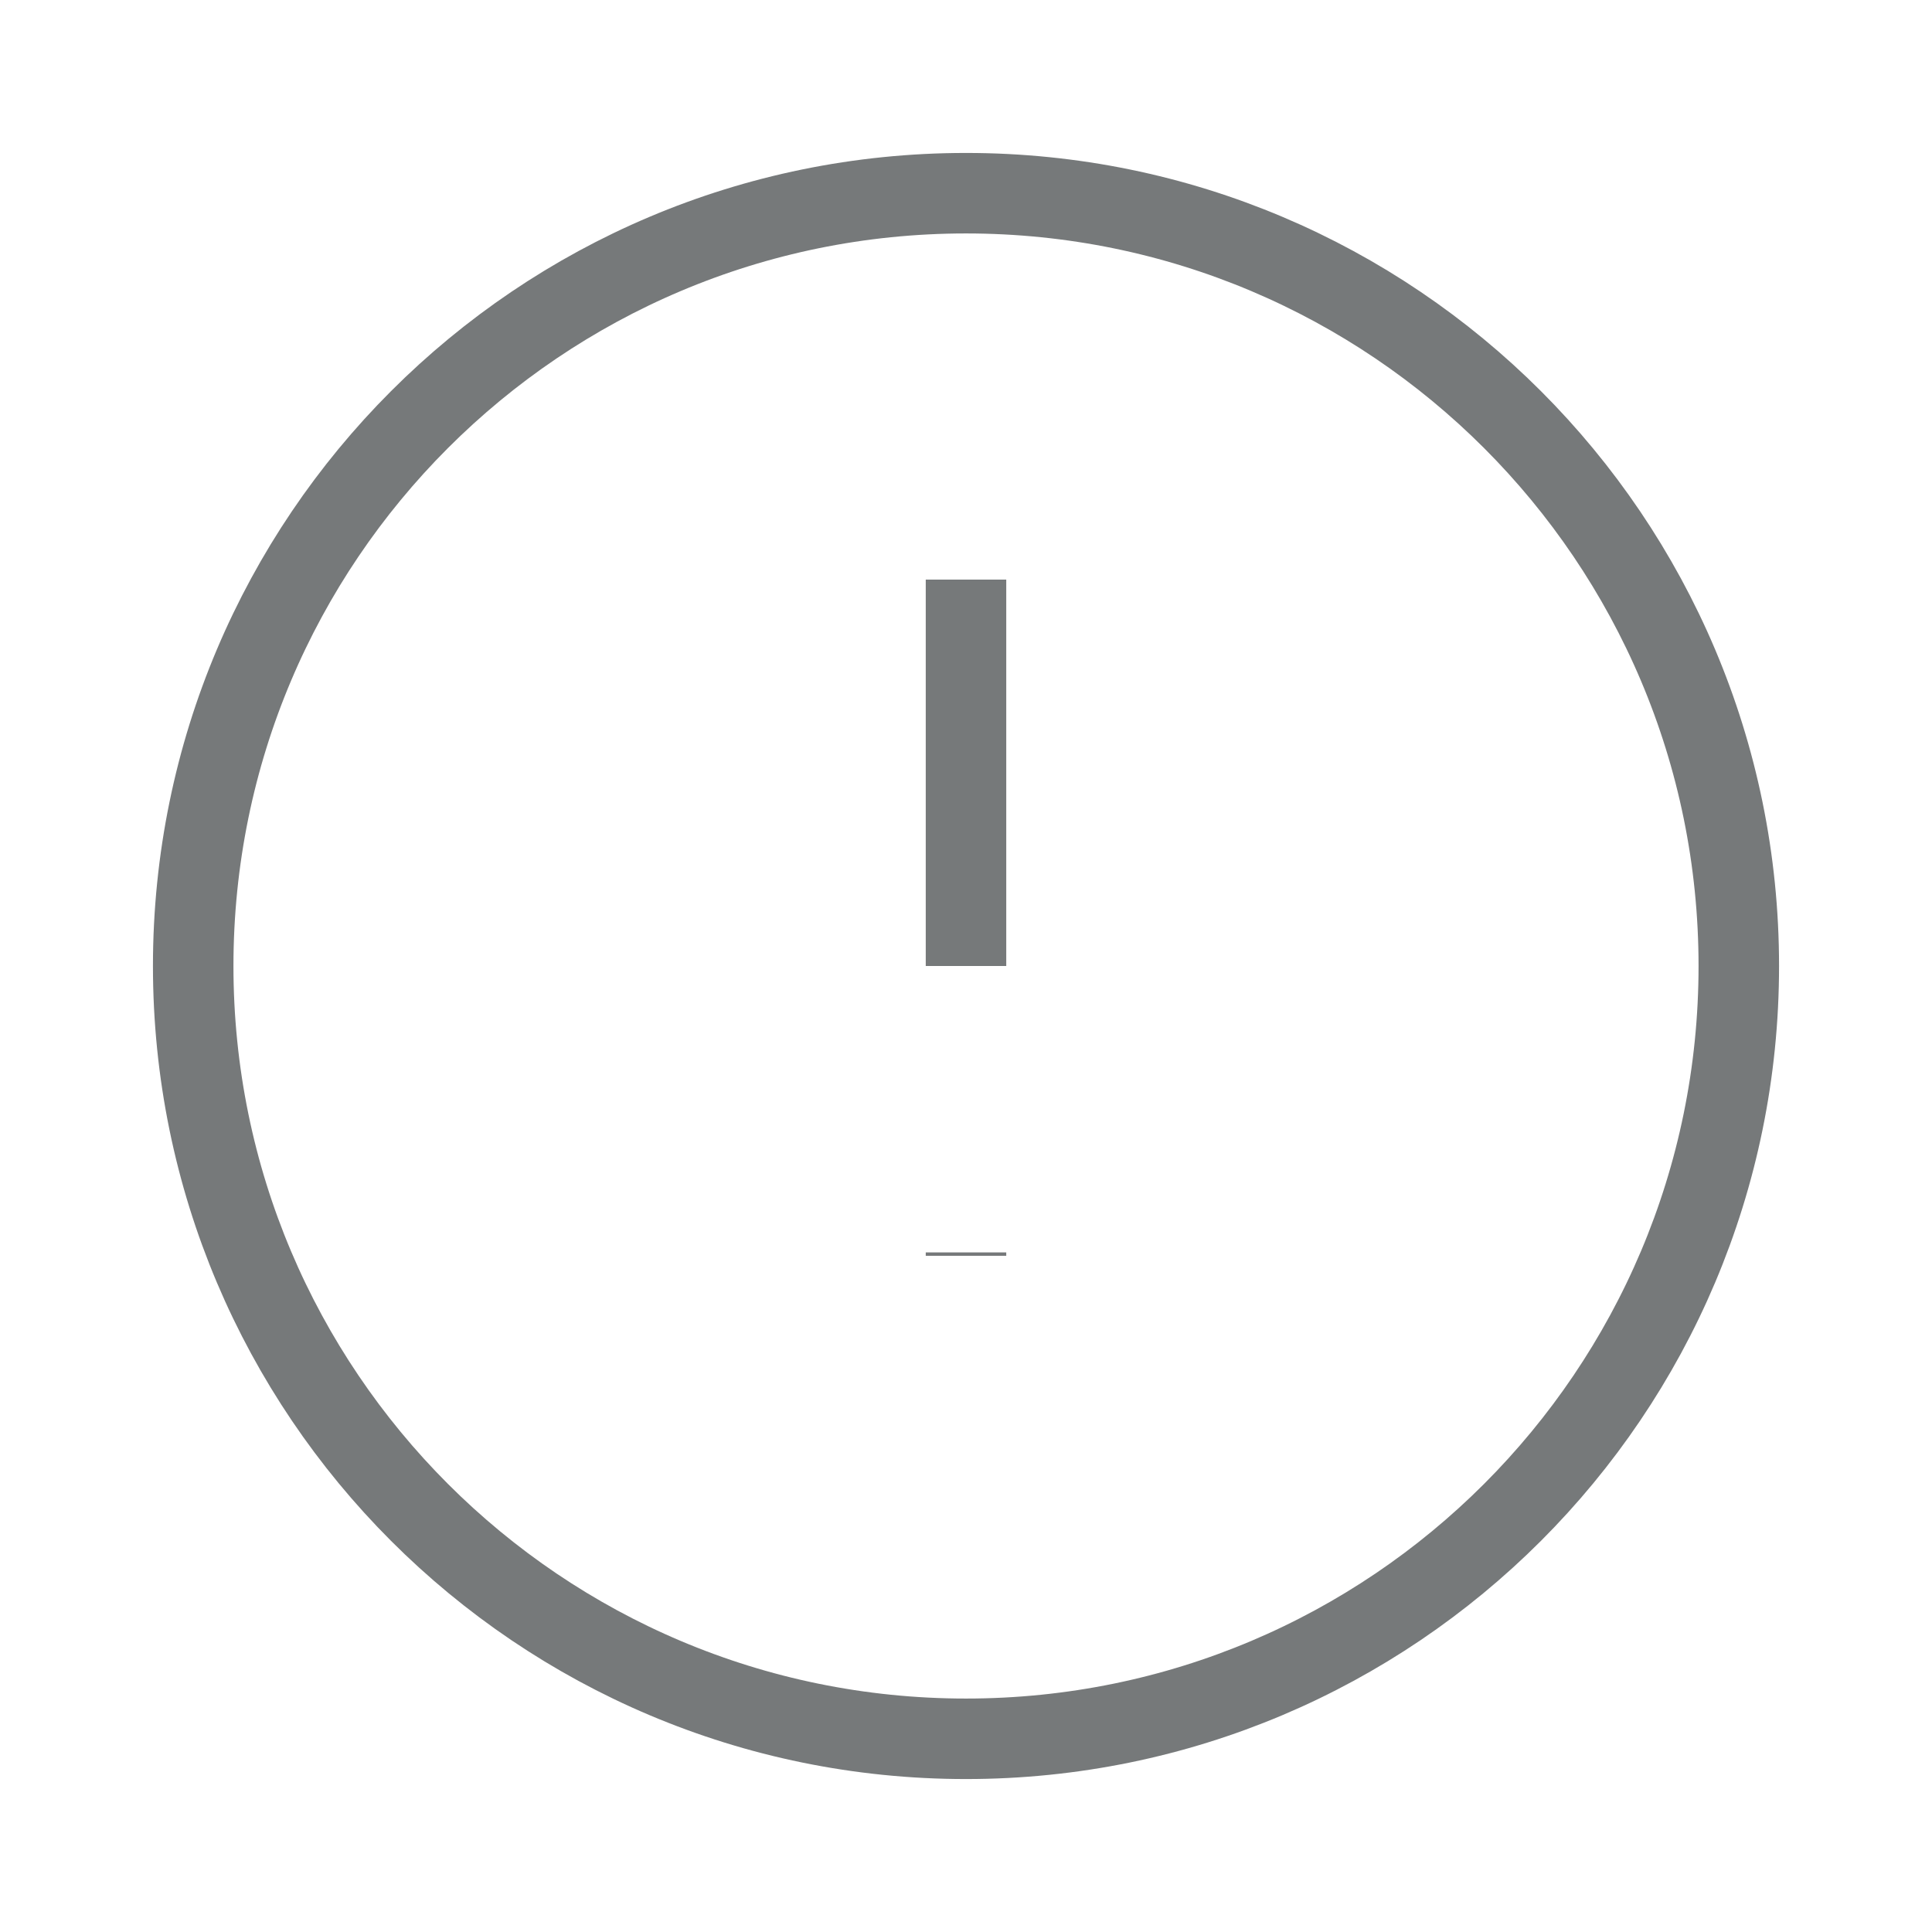
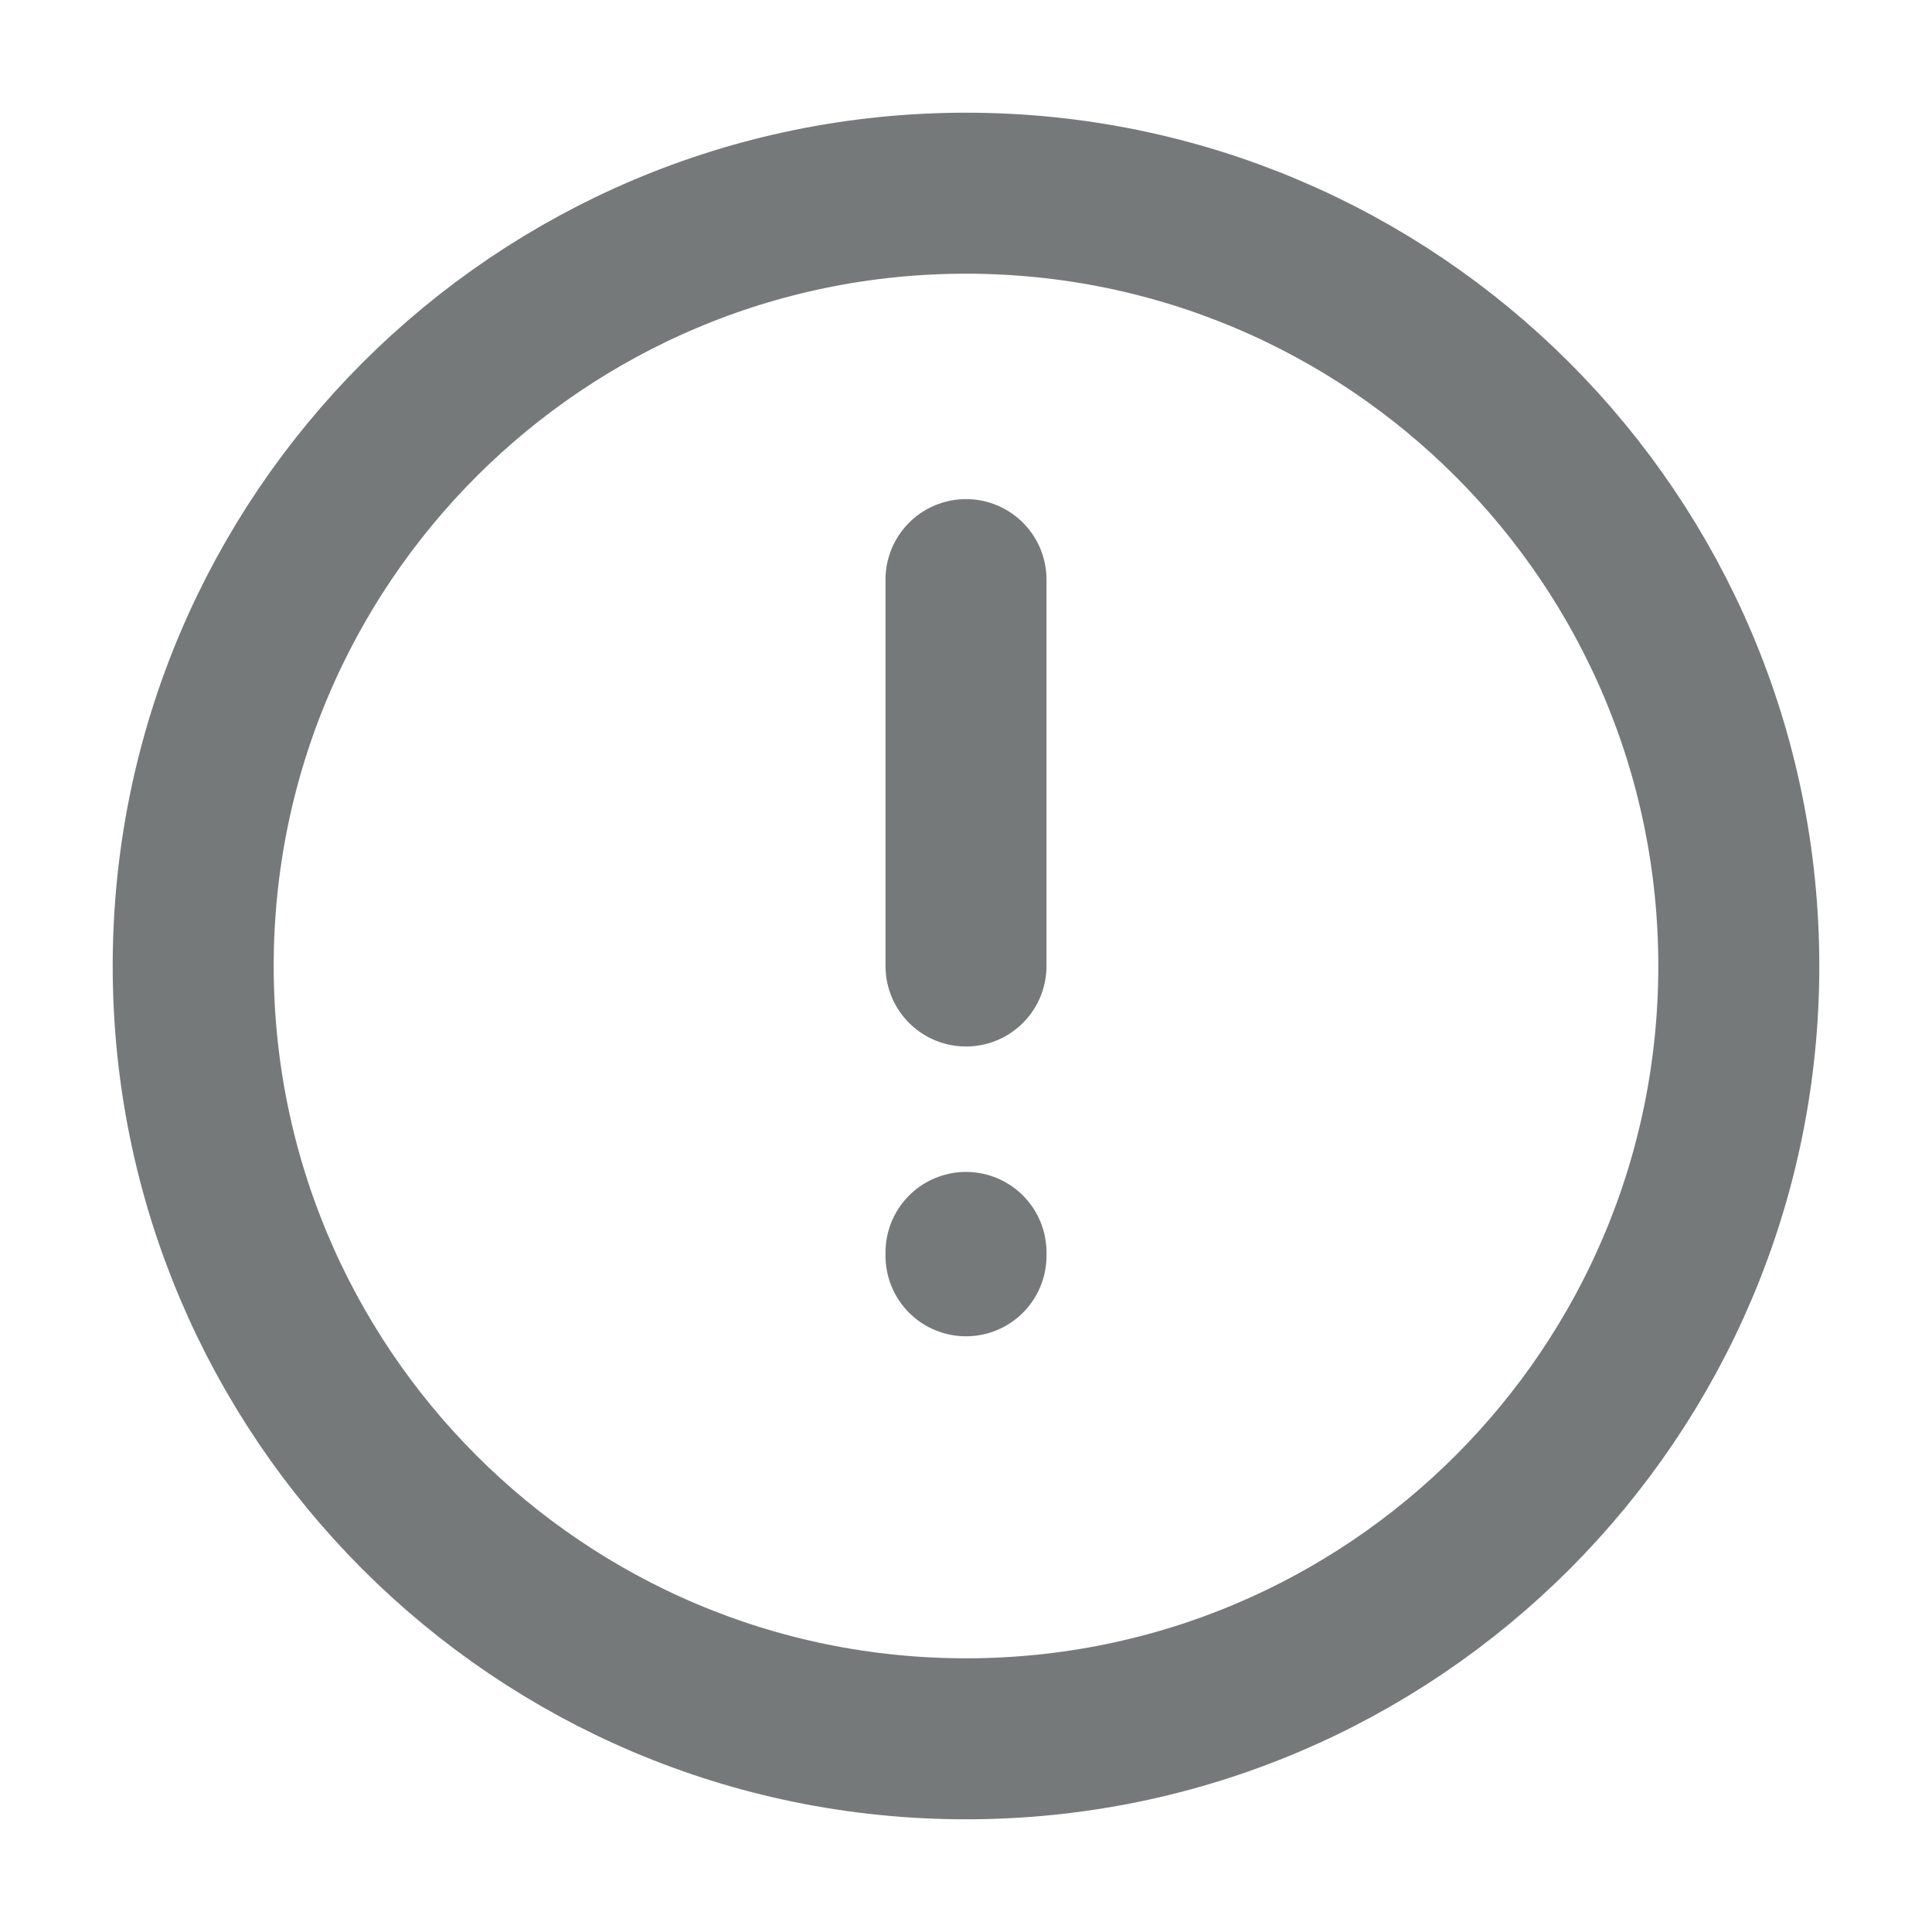
<svg xmlns="http://www.w3.org/2000/svg" width="24" height="24" viewBox="0 0 24 24" fill="none">
-   <path d="M12 12V7.2M12 15.558V15.6M21.6 12C21.6 17.302 17.302 21.6 12 21.6C6.698 21.6 2.4 17.302 2.4 12C2.4 6.698 6.698 2.4 12 2.4C17.302 2.4 21.6 6.698 21.6 12Z" stroke="#76797A" strokeWidth="2" strokeLinecap="round" strokeLinejoin="round" />
+   <path d="M12 12V7.2M12 15.558V15.6M21.6 12C21.6 17.302 17.302 21.6 12 21.6C6.698 21.6 2.4 17.302 2.4 12C2.4 6.698 6.698 2.4 12 2.4C17.302 2.4 21.6 6.698 21.6 12Z" stroke="#76797A" stroke-width="2" stroke-linecap="round" stroke-linejoin="round" />
</svg>
